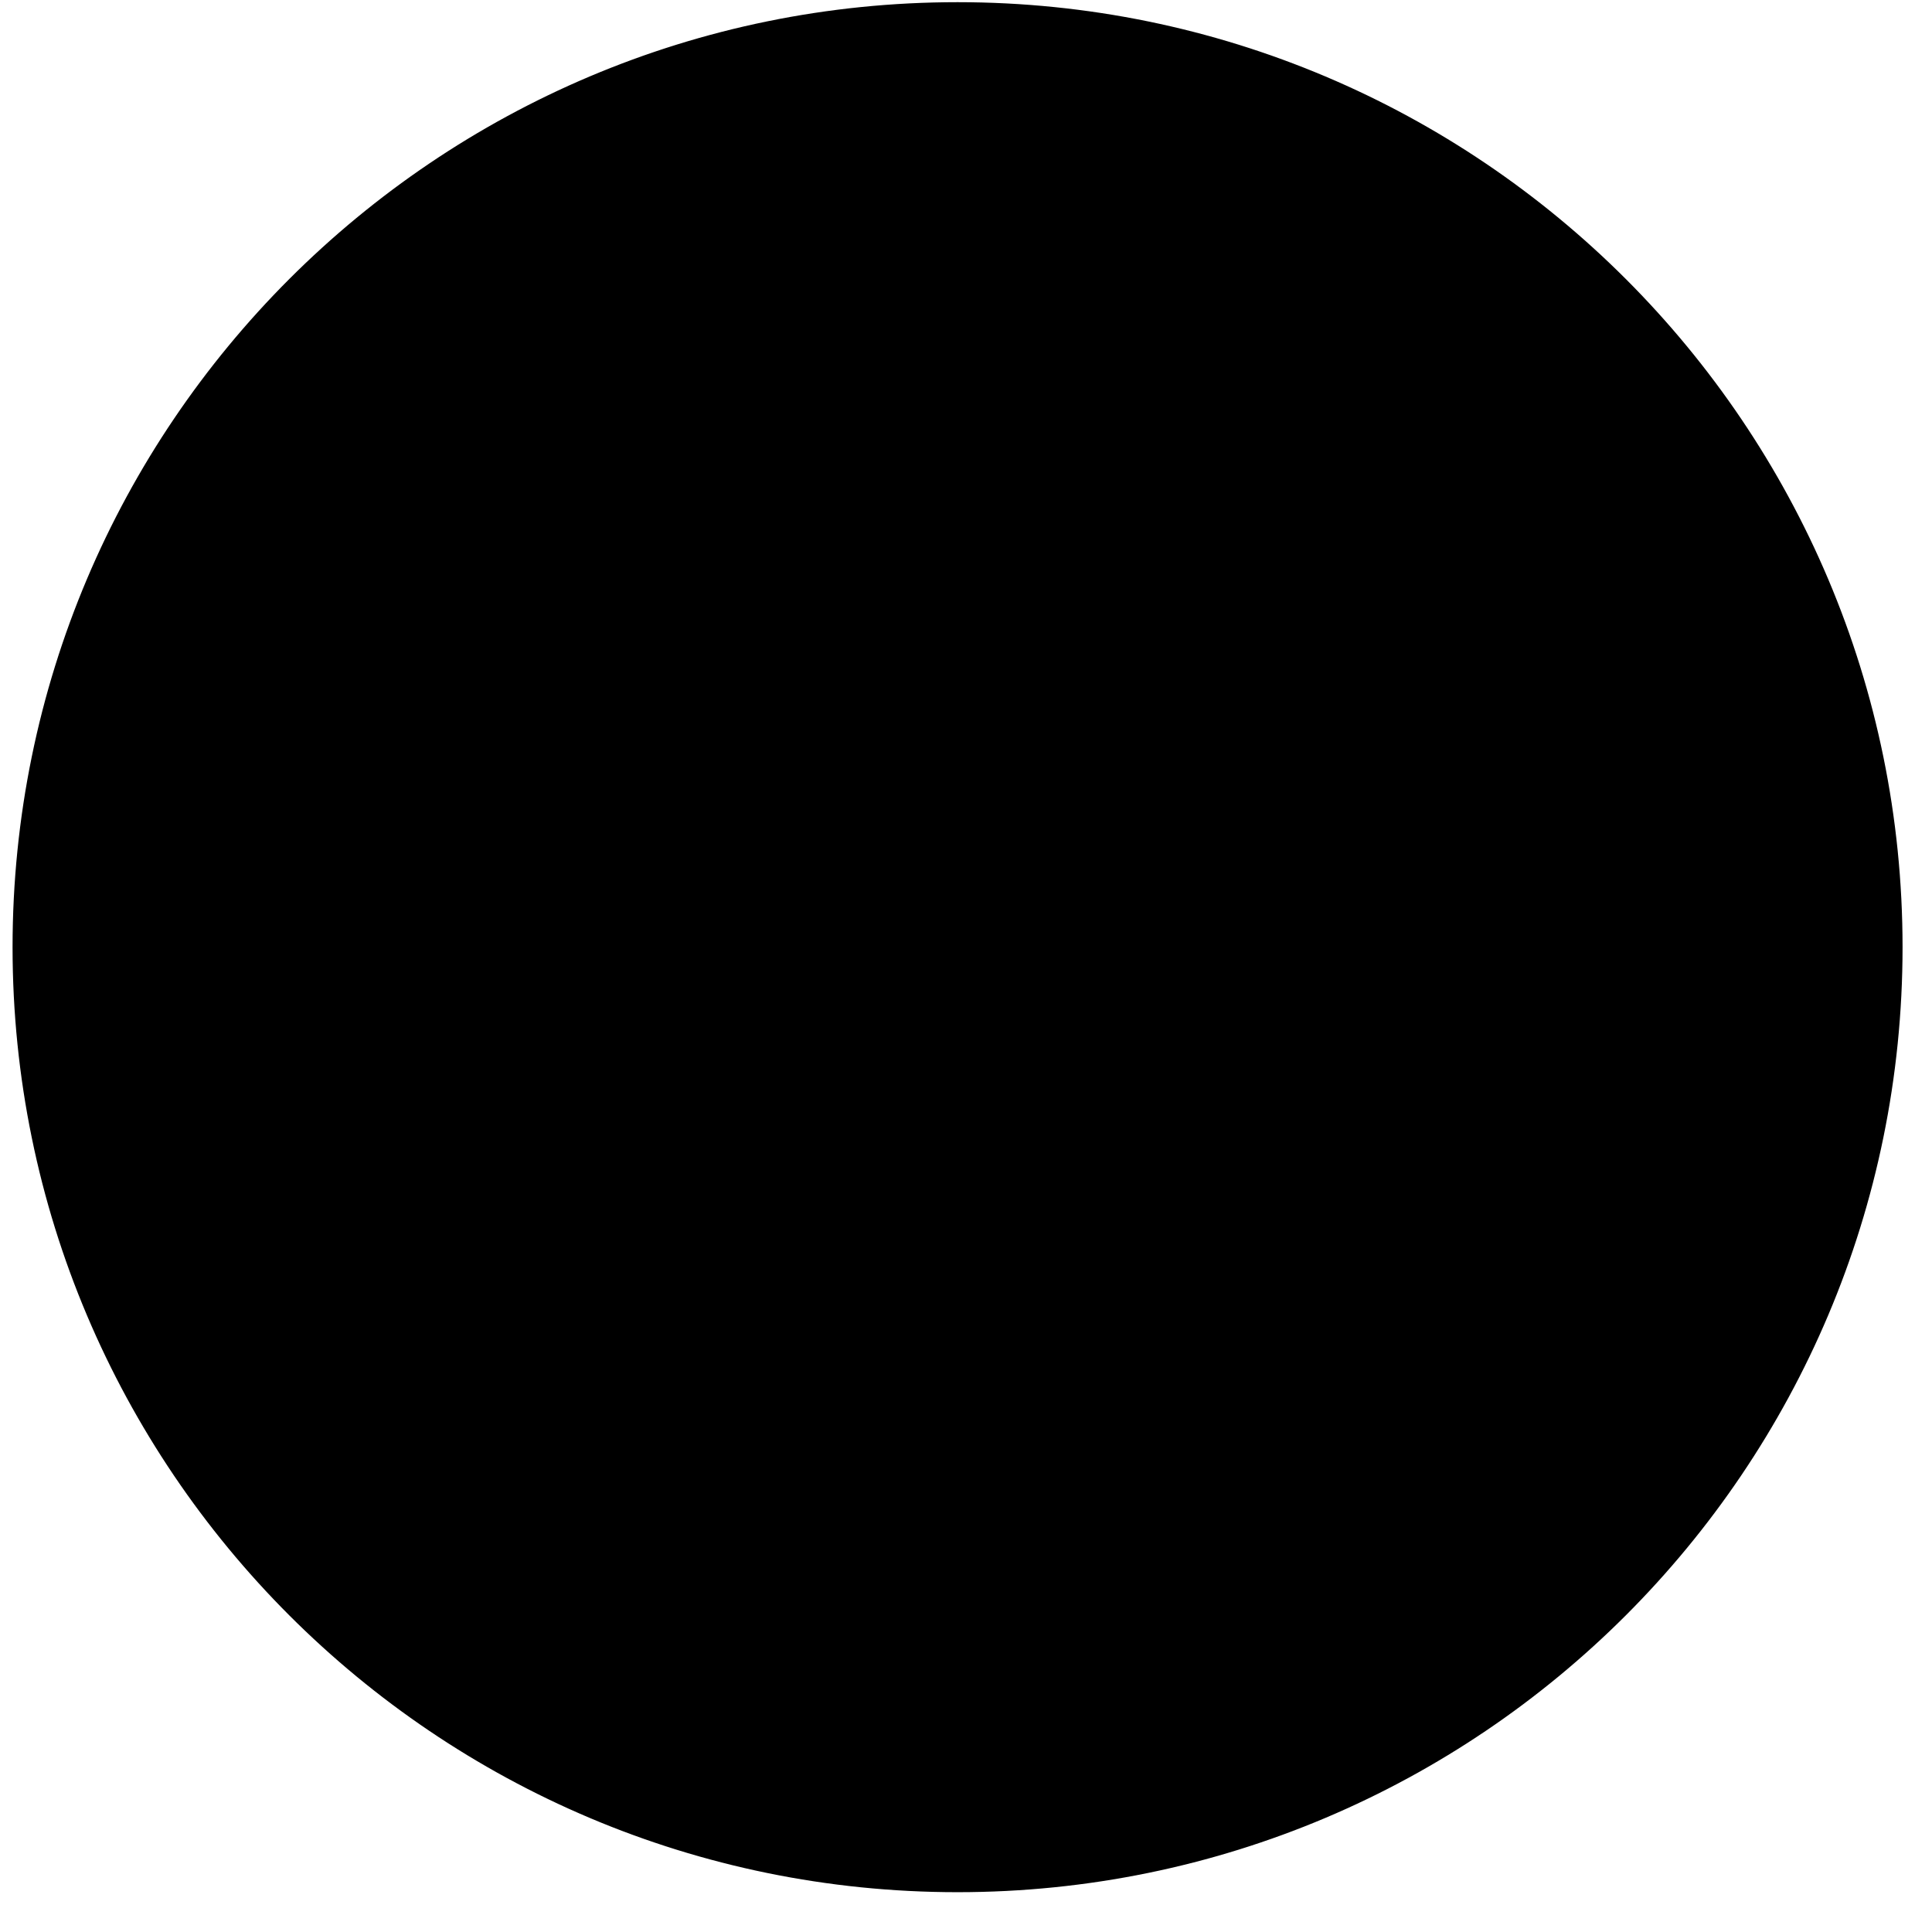
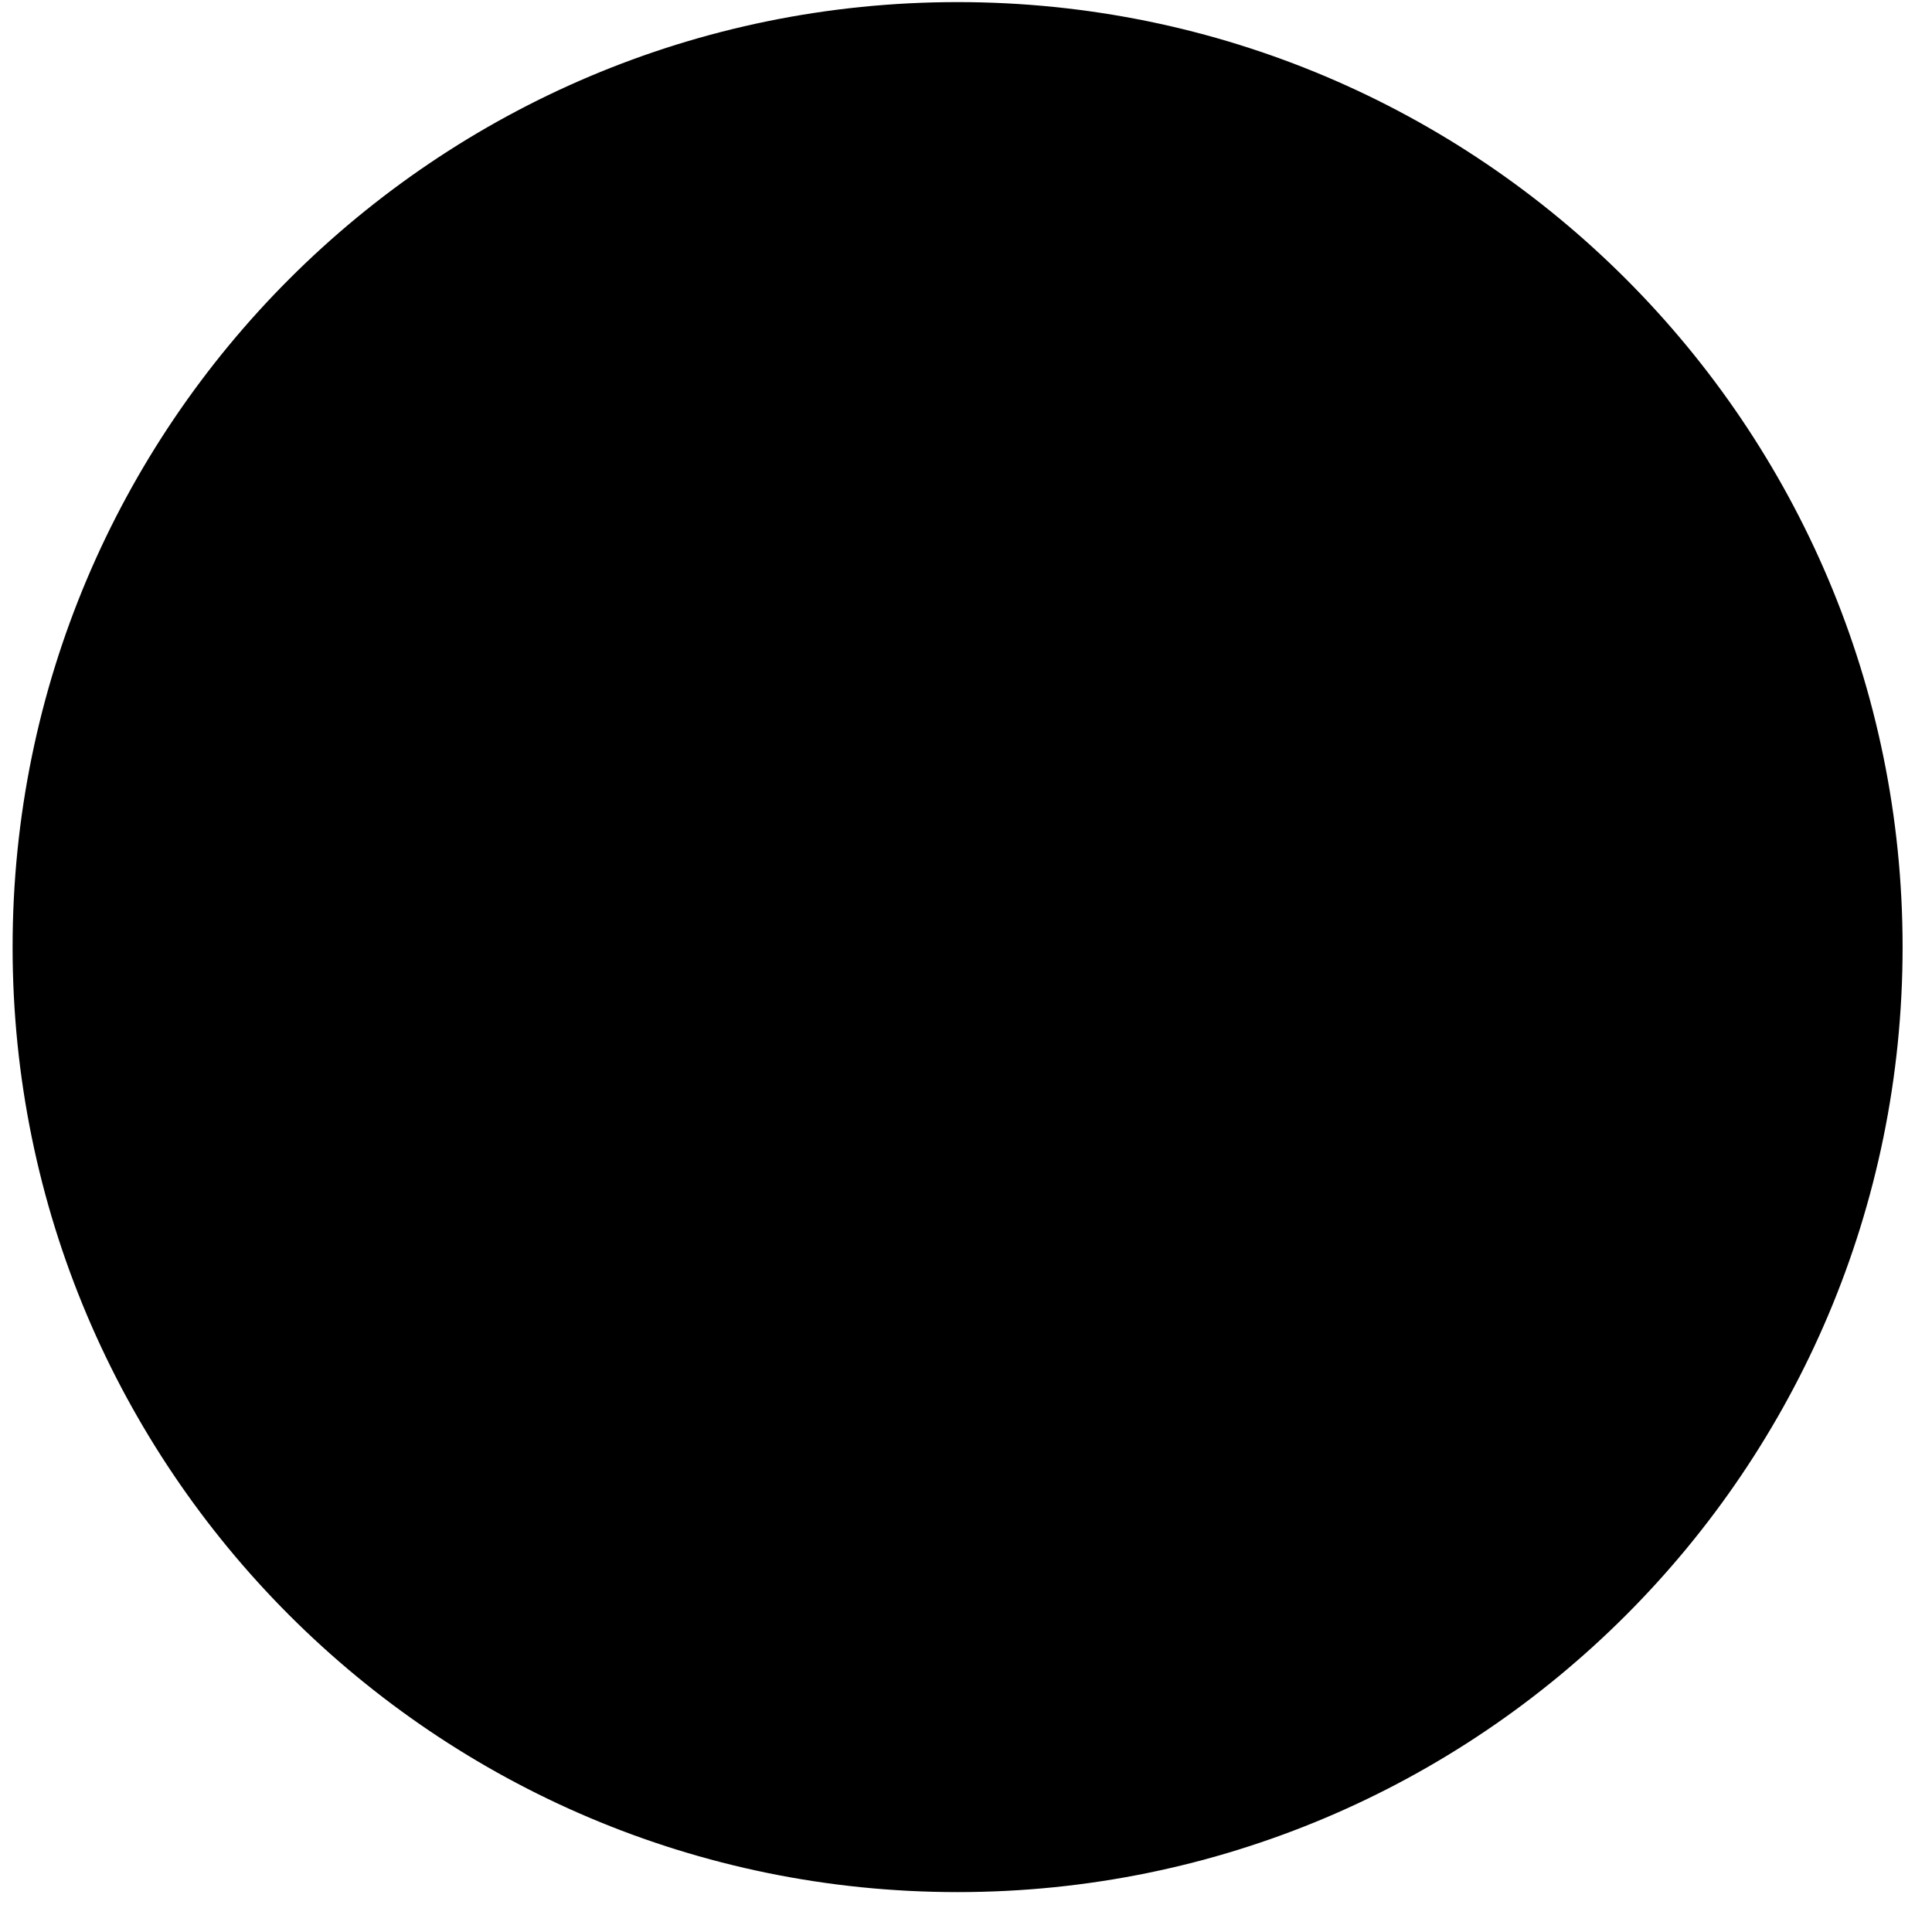
<svg xmlns="http://www.w3.org/2000/svg" width="46" height="46" viewBox="0 0 46 46">
  <g fill-rule="evenodd">
-     <circle stroke="currentColor" cx="22.799" cy="22.552" r="22" />
-     <path d="M30.742 9.768H14.856c-2.24 0-4.056 1.934-4.056 4.32v16.928c0 2.387 1.816 4.32 4.056 4.32h7.78V24.923H20.07v-3.515h2.565v-2.812c0-.514-.097-3.956 4.036-3.956h3.063v3.58h-2.29c-.425 0-.854.472-.854.823v2.35h2.994c-.12 1.803-.367 3.53-.367 3.53h-2.643v10.414h4.168c2.24 0 4.056-1.934 4.056-4.32V14.088c0-2.388-1.816-4.322-4.056-4.322" fill="currentColor" />
+     <circle stroke="currentColor" cx="22.8" cy="22.55" r="22" />
+     <path d="M30.74 9.77H14.86c-2.24 0-4.06 1.93-4.06 4.32V31c0 2.38 1.82 4.32 4.06 4.32h7.78V24.92h-2.57v-3.5h2.57V18.6c0-.52-.1-3.96 4.03-3.96h3.06v3.58h-2.3c-.4 0-.84.47-.84.82v2.35h2.98c-.12 1.8-.36 3.52-.36 3.52h-2.65v10.42h4.17c2.24 0 4.06-1.94 4.06-4.32V14.1c0-2.4-1.82-4.33-4.06-4.33" fill="currentColor" />
  </g>
</svg>
